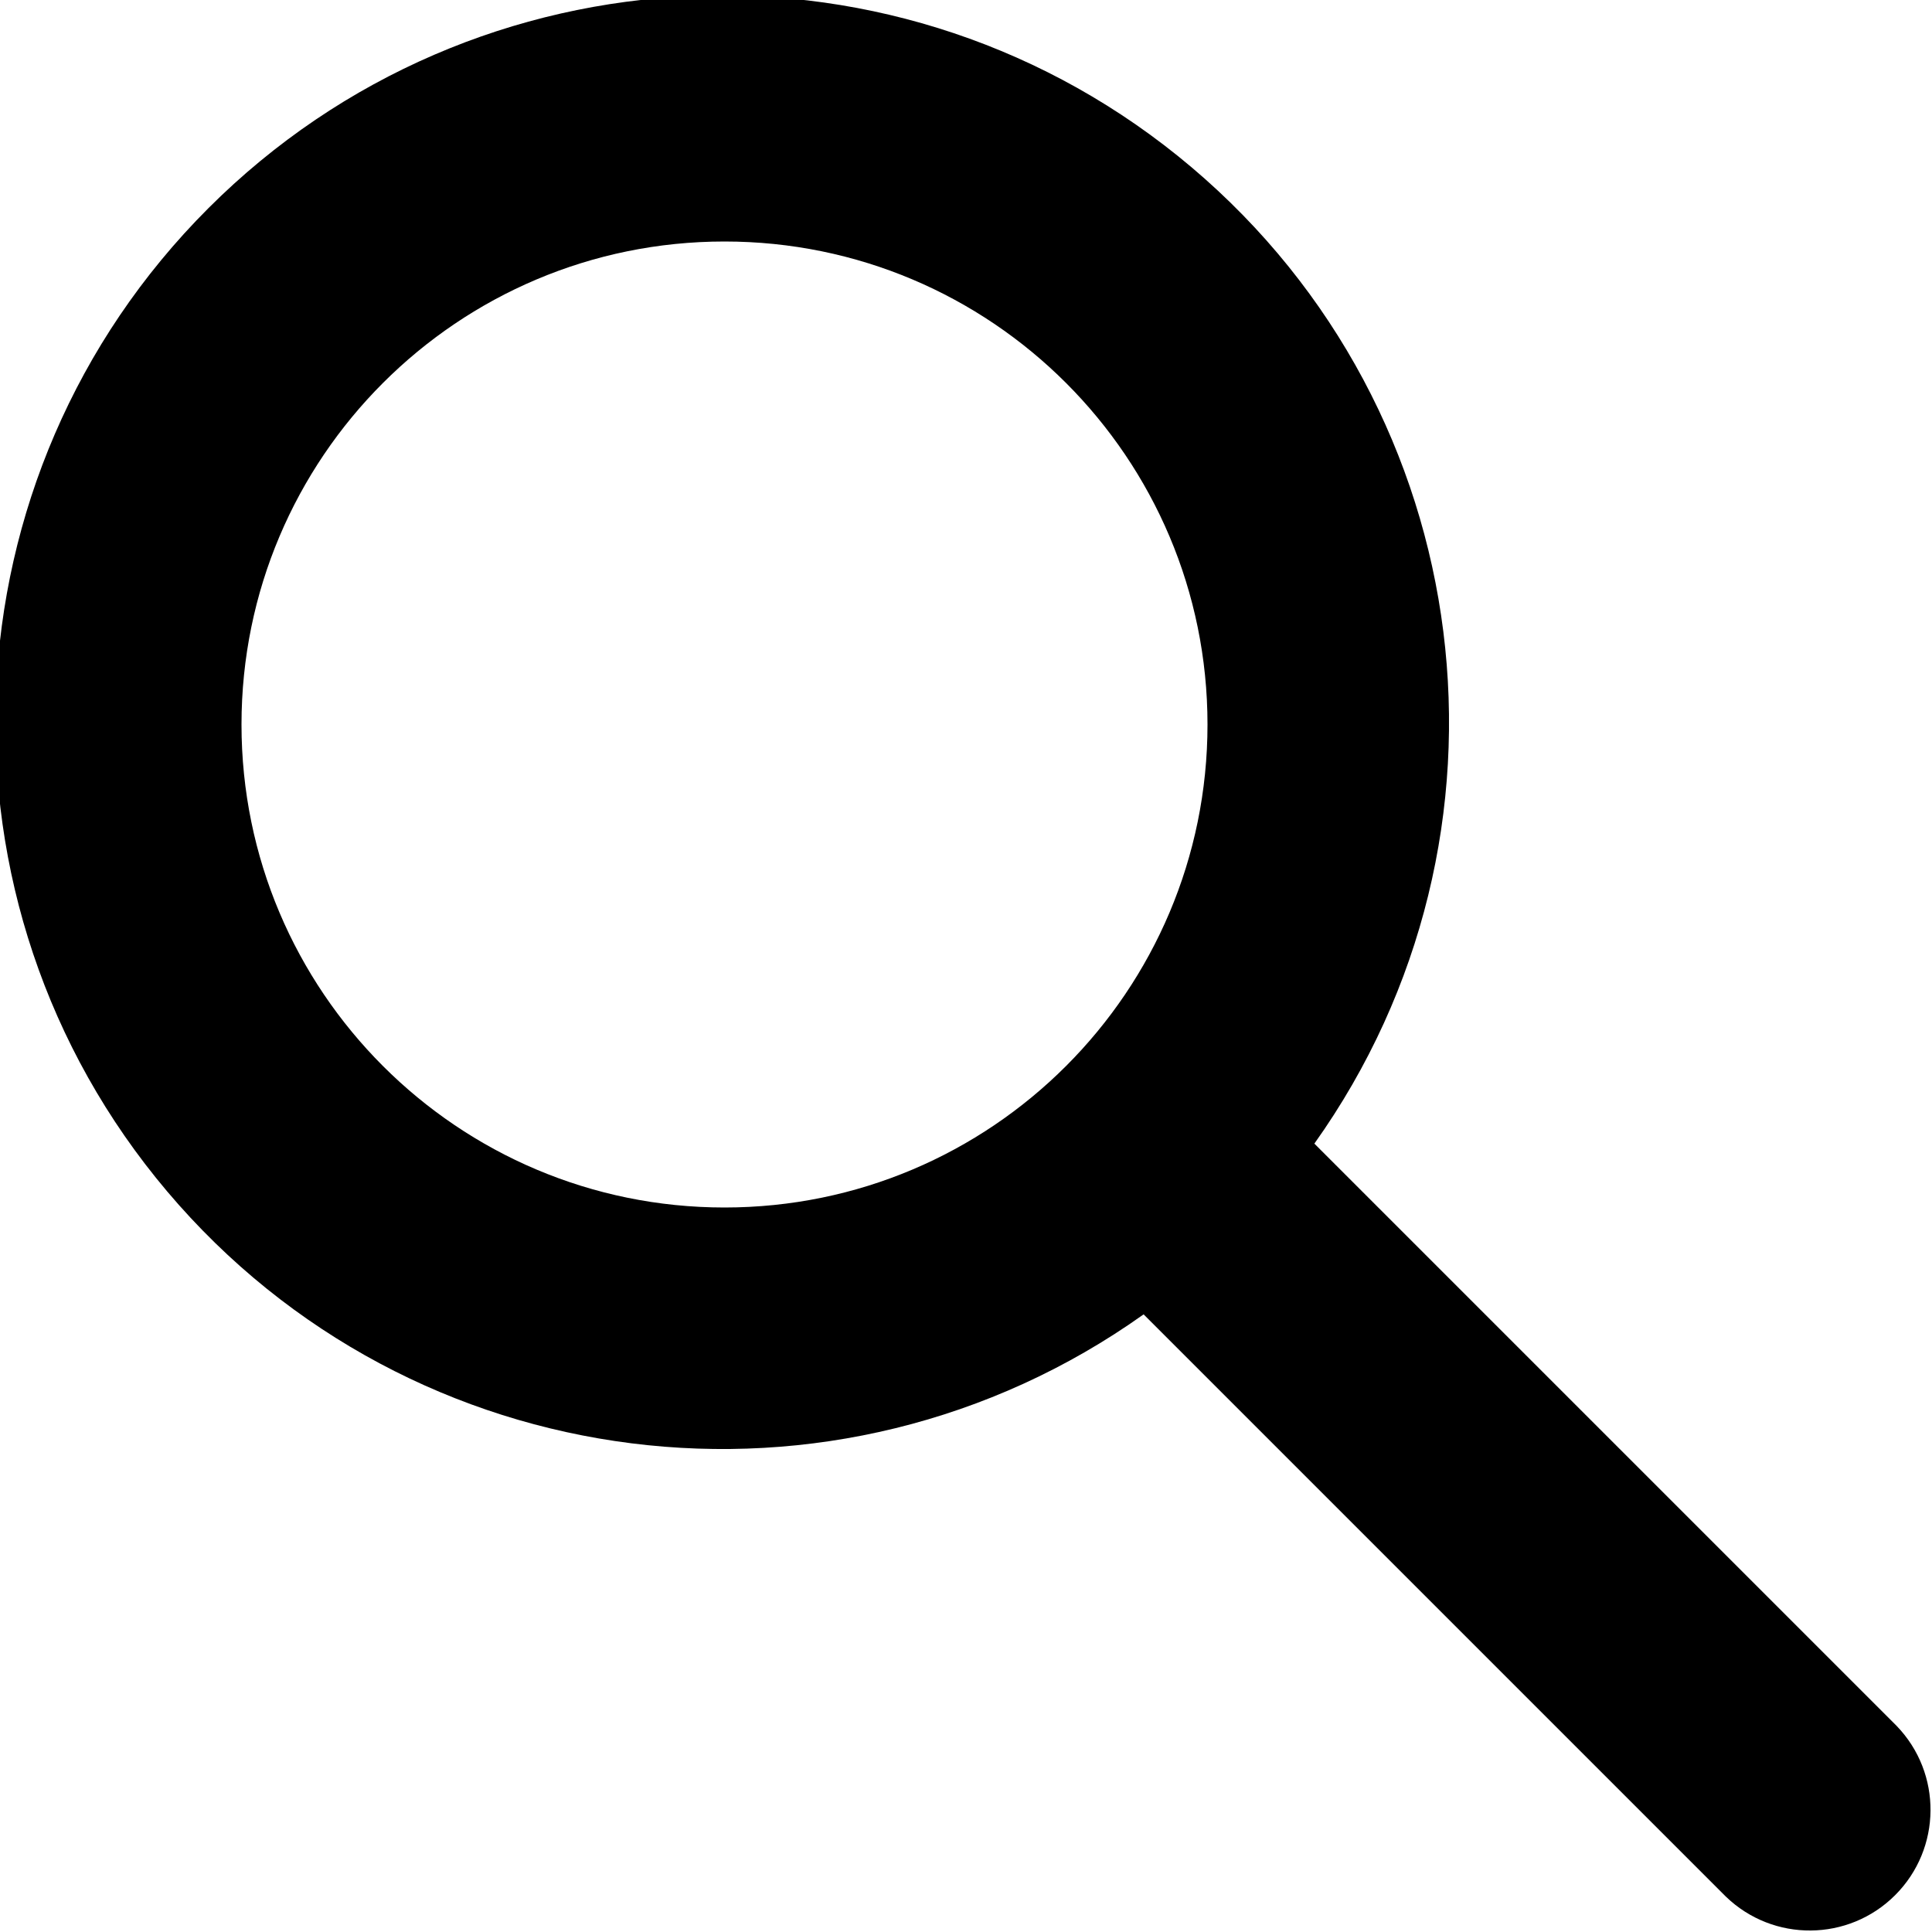
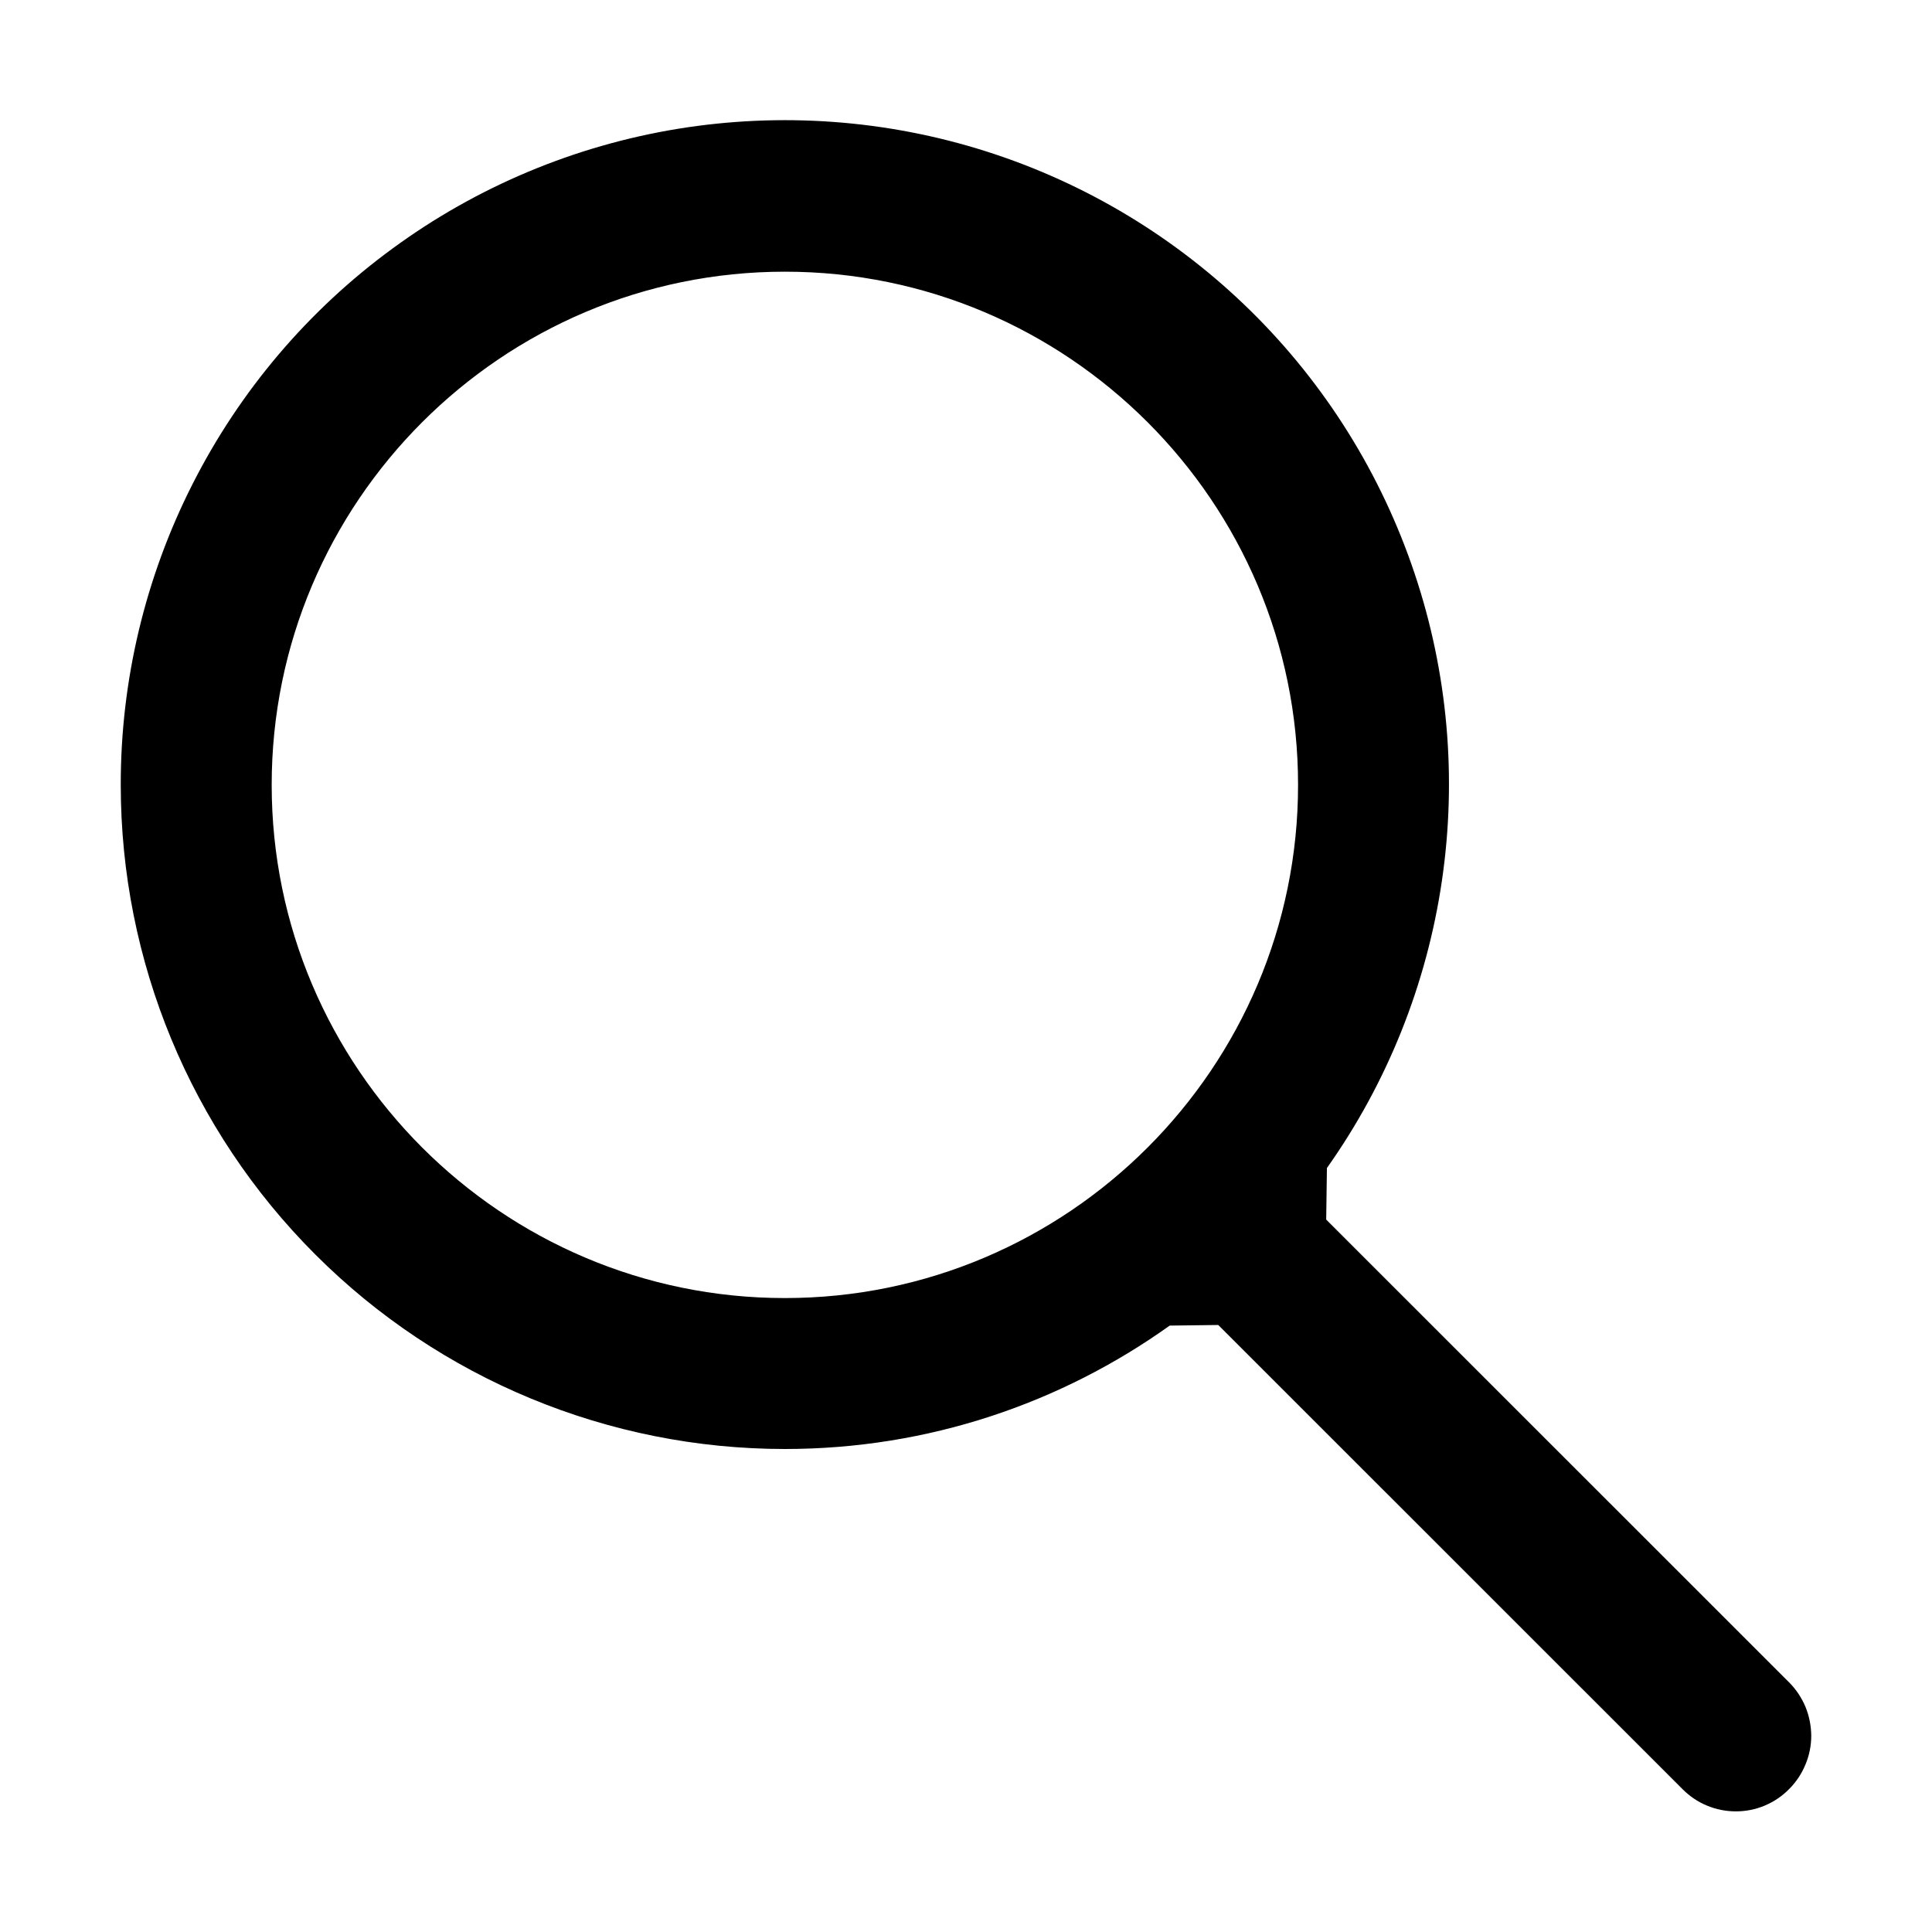
- <svg xmlns="http://www.w3.org/2000/svg" width="16" height="16" viewBox="0 0 16 16">
-   <path d="M15.707 14.293l-4.822-4.822a6.019 6.019 0 1 0-1.414 1.414l4.822 4.822a1 1 0 0 0 1.414-1.414zM6 10a4 4 0 1 1 4-4 4 4 0 0 1-4 4z" />
+ <svg xmlns="http://www.w3.org/2000/svg" width="16" height="16" viewBox="0 0 16 16" fill="none">
+   <path d="M10.089 10.973L13.934 14.817C13.992 14.875 14.06 14.922 14.136 14.953C14.212 14.985 14.294 15.001 14.376 15.001C14.458 15.001 14.539 14.985 14.615 14.953C14.691 14.921 14.759 14.875 14.817 14.816C14.875 14.758 14.921 14.689 14.952 14.613C14.984 14.537 15 14.456 15 14.374C14.999 14.292 14.983 14.21 14.952 14.135C14.92 14.059 14.874 13.99 14.816 13.932L10.983 10.1L10.989 9.673C11.489 8.967 11.815 8.152 11.941 7.296C12.067 6.44 11.99 5.567 11.714 4.746C11.439 3.926 10.975 3.182 10.358 2.575C9.741 1.968 8.99 1.515 8.165 1.253C7.34 0.991 6.466 0.928 5.612 1.067C4.758 1.207 3.949 1.546 3.251 2.058C2.552 2.569 1.985 3.238 1.594 4.01C1.203 4.781 0.999 5.635 1 6.5C1 7.959 1.579 9.358 2.611 10.389C3.642 11.421 5.041 12 6.5 12C7.689 12 8.788 11.62 9.687 10.978L10.089 10.973V10.973ZM6.5 10.75C4.157 10.75 2.25 8.843 2.25 6.5C2.25 4.157 4.157 2.25 6.5 2.25C8.843 2.25 10.75 4.157 10.75 6.5C10.75 8.843 8.843 10.75 6.5 10.75Z" fill="black" />
</svg>
